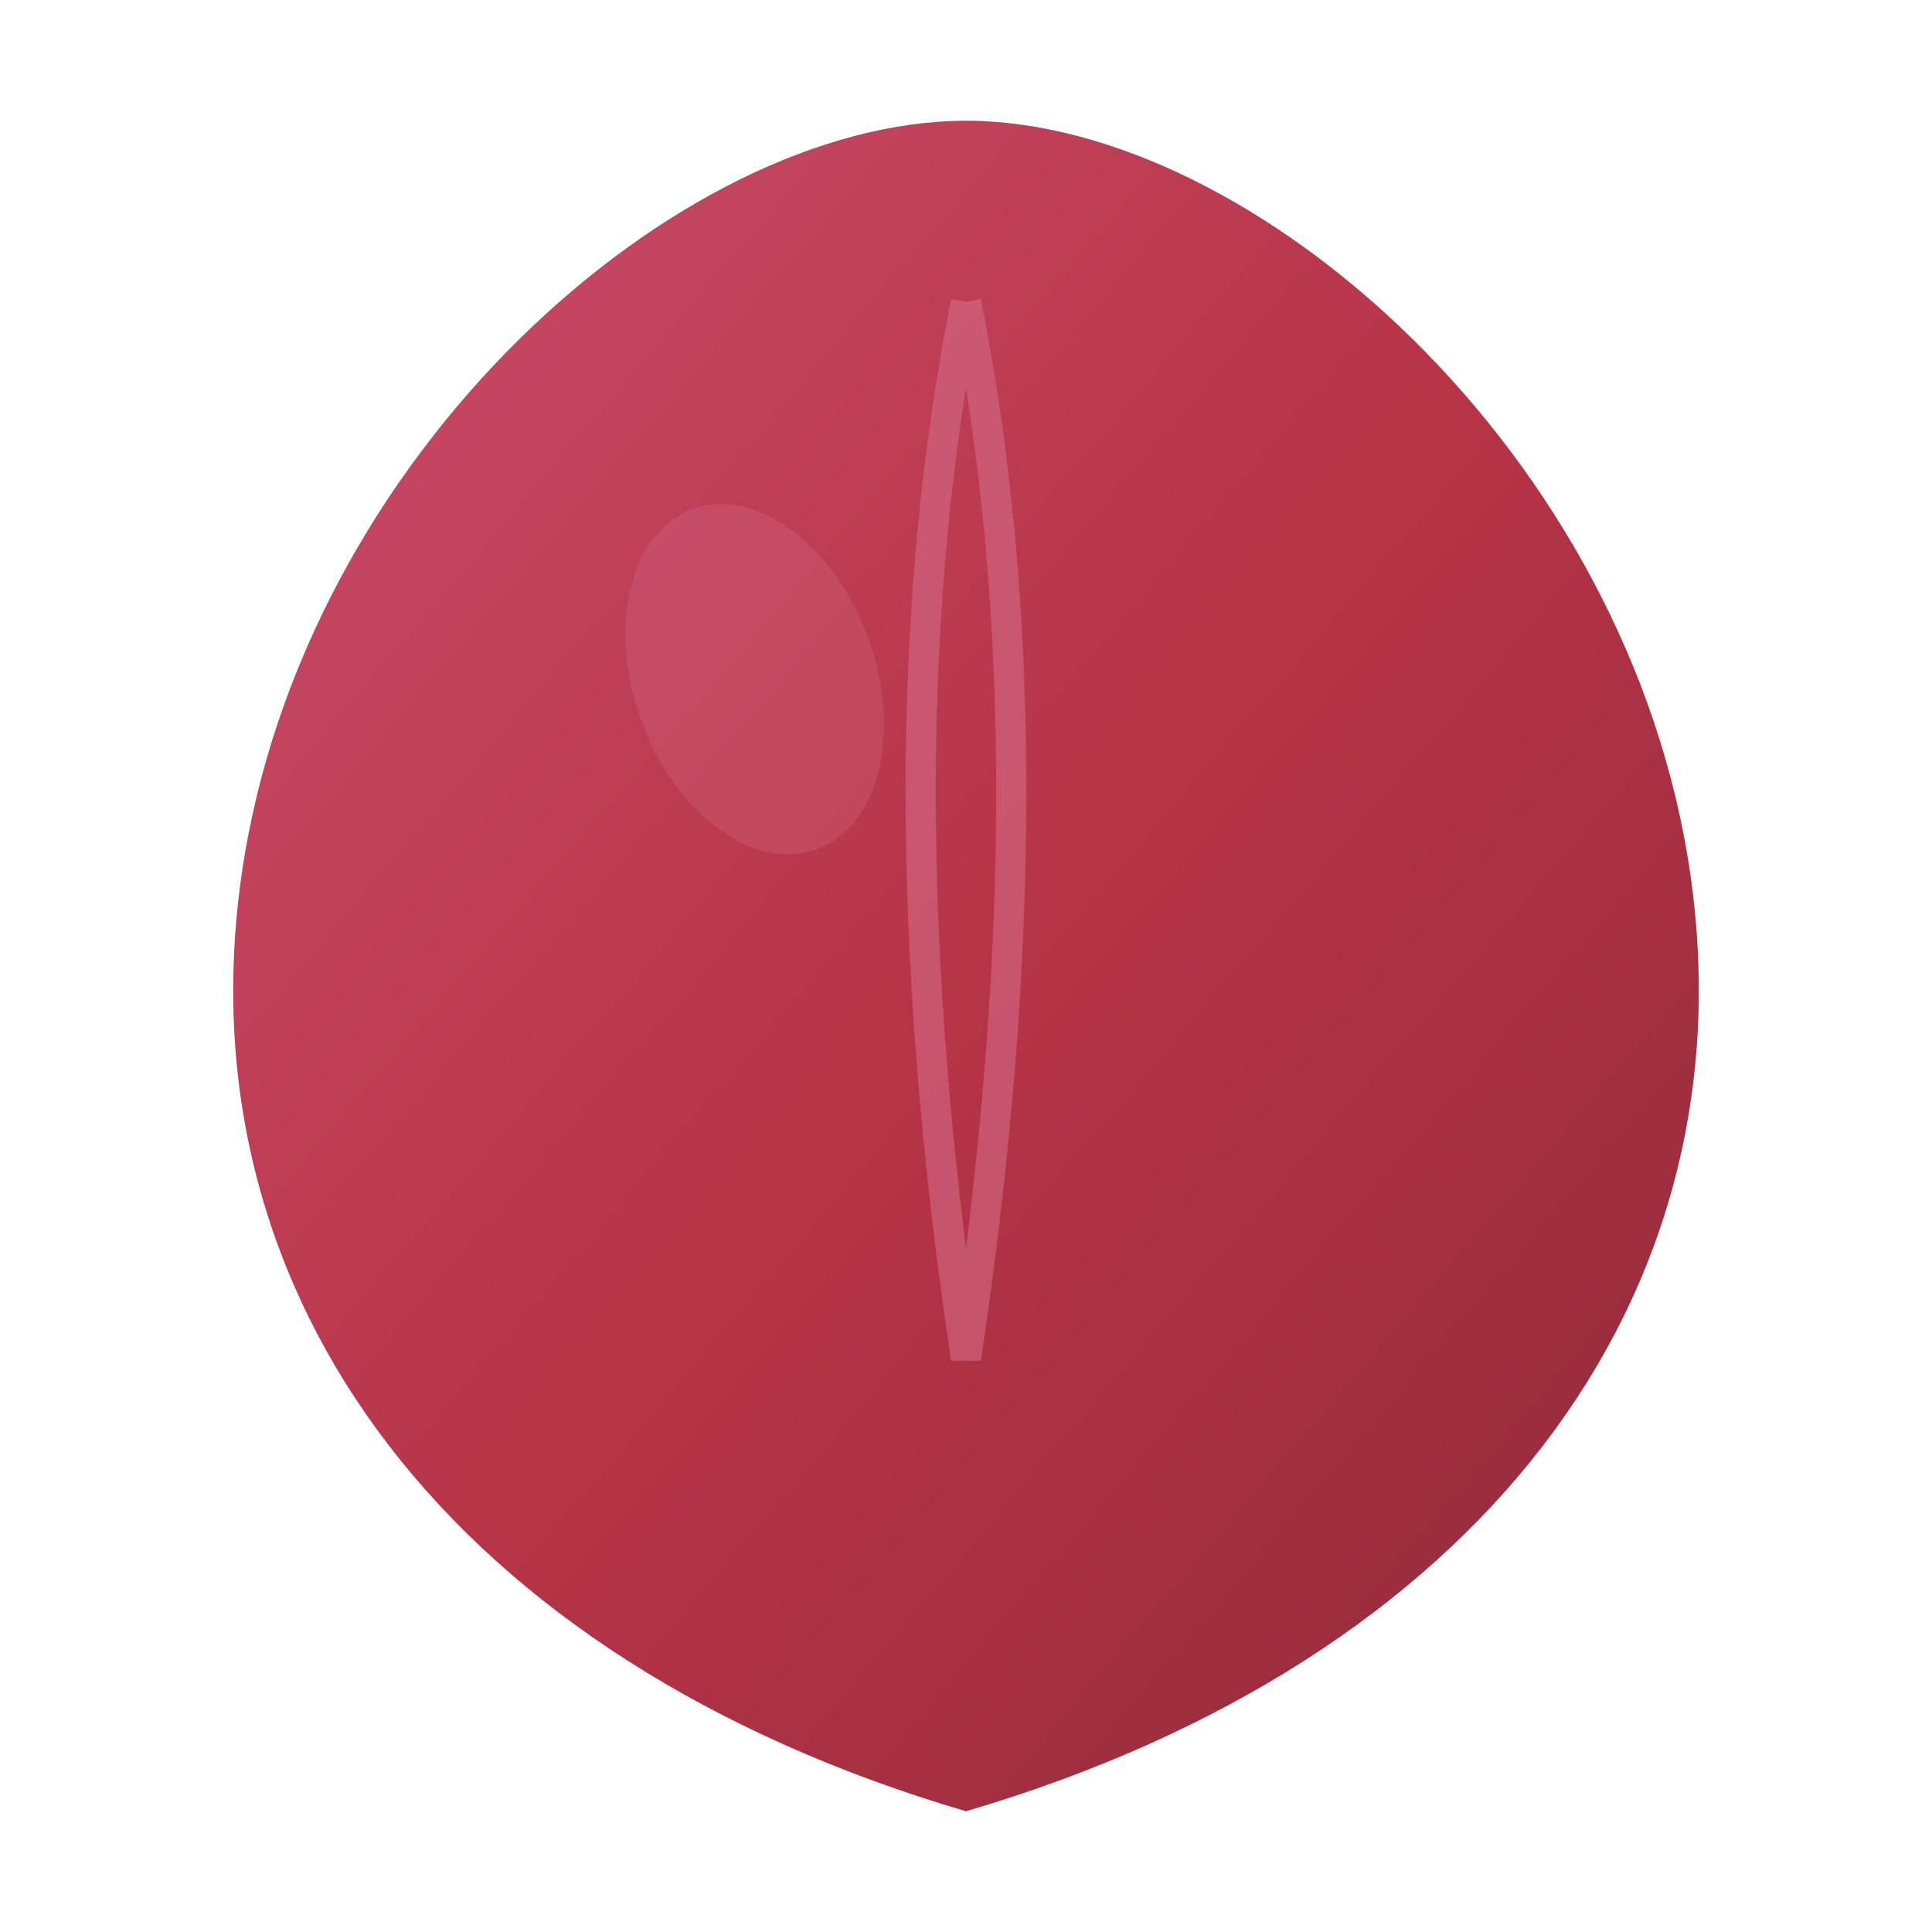
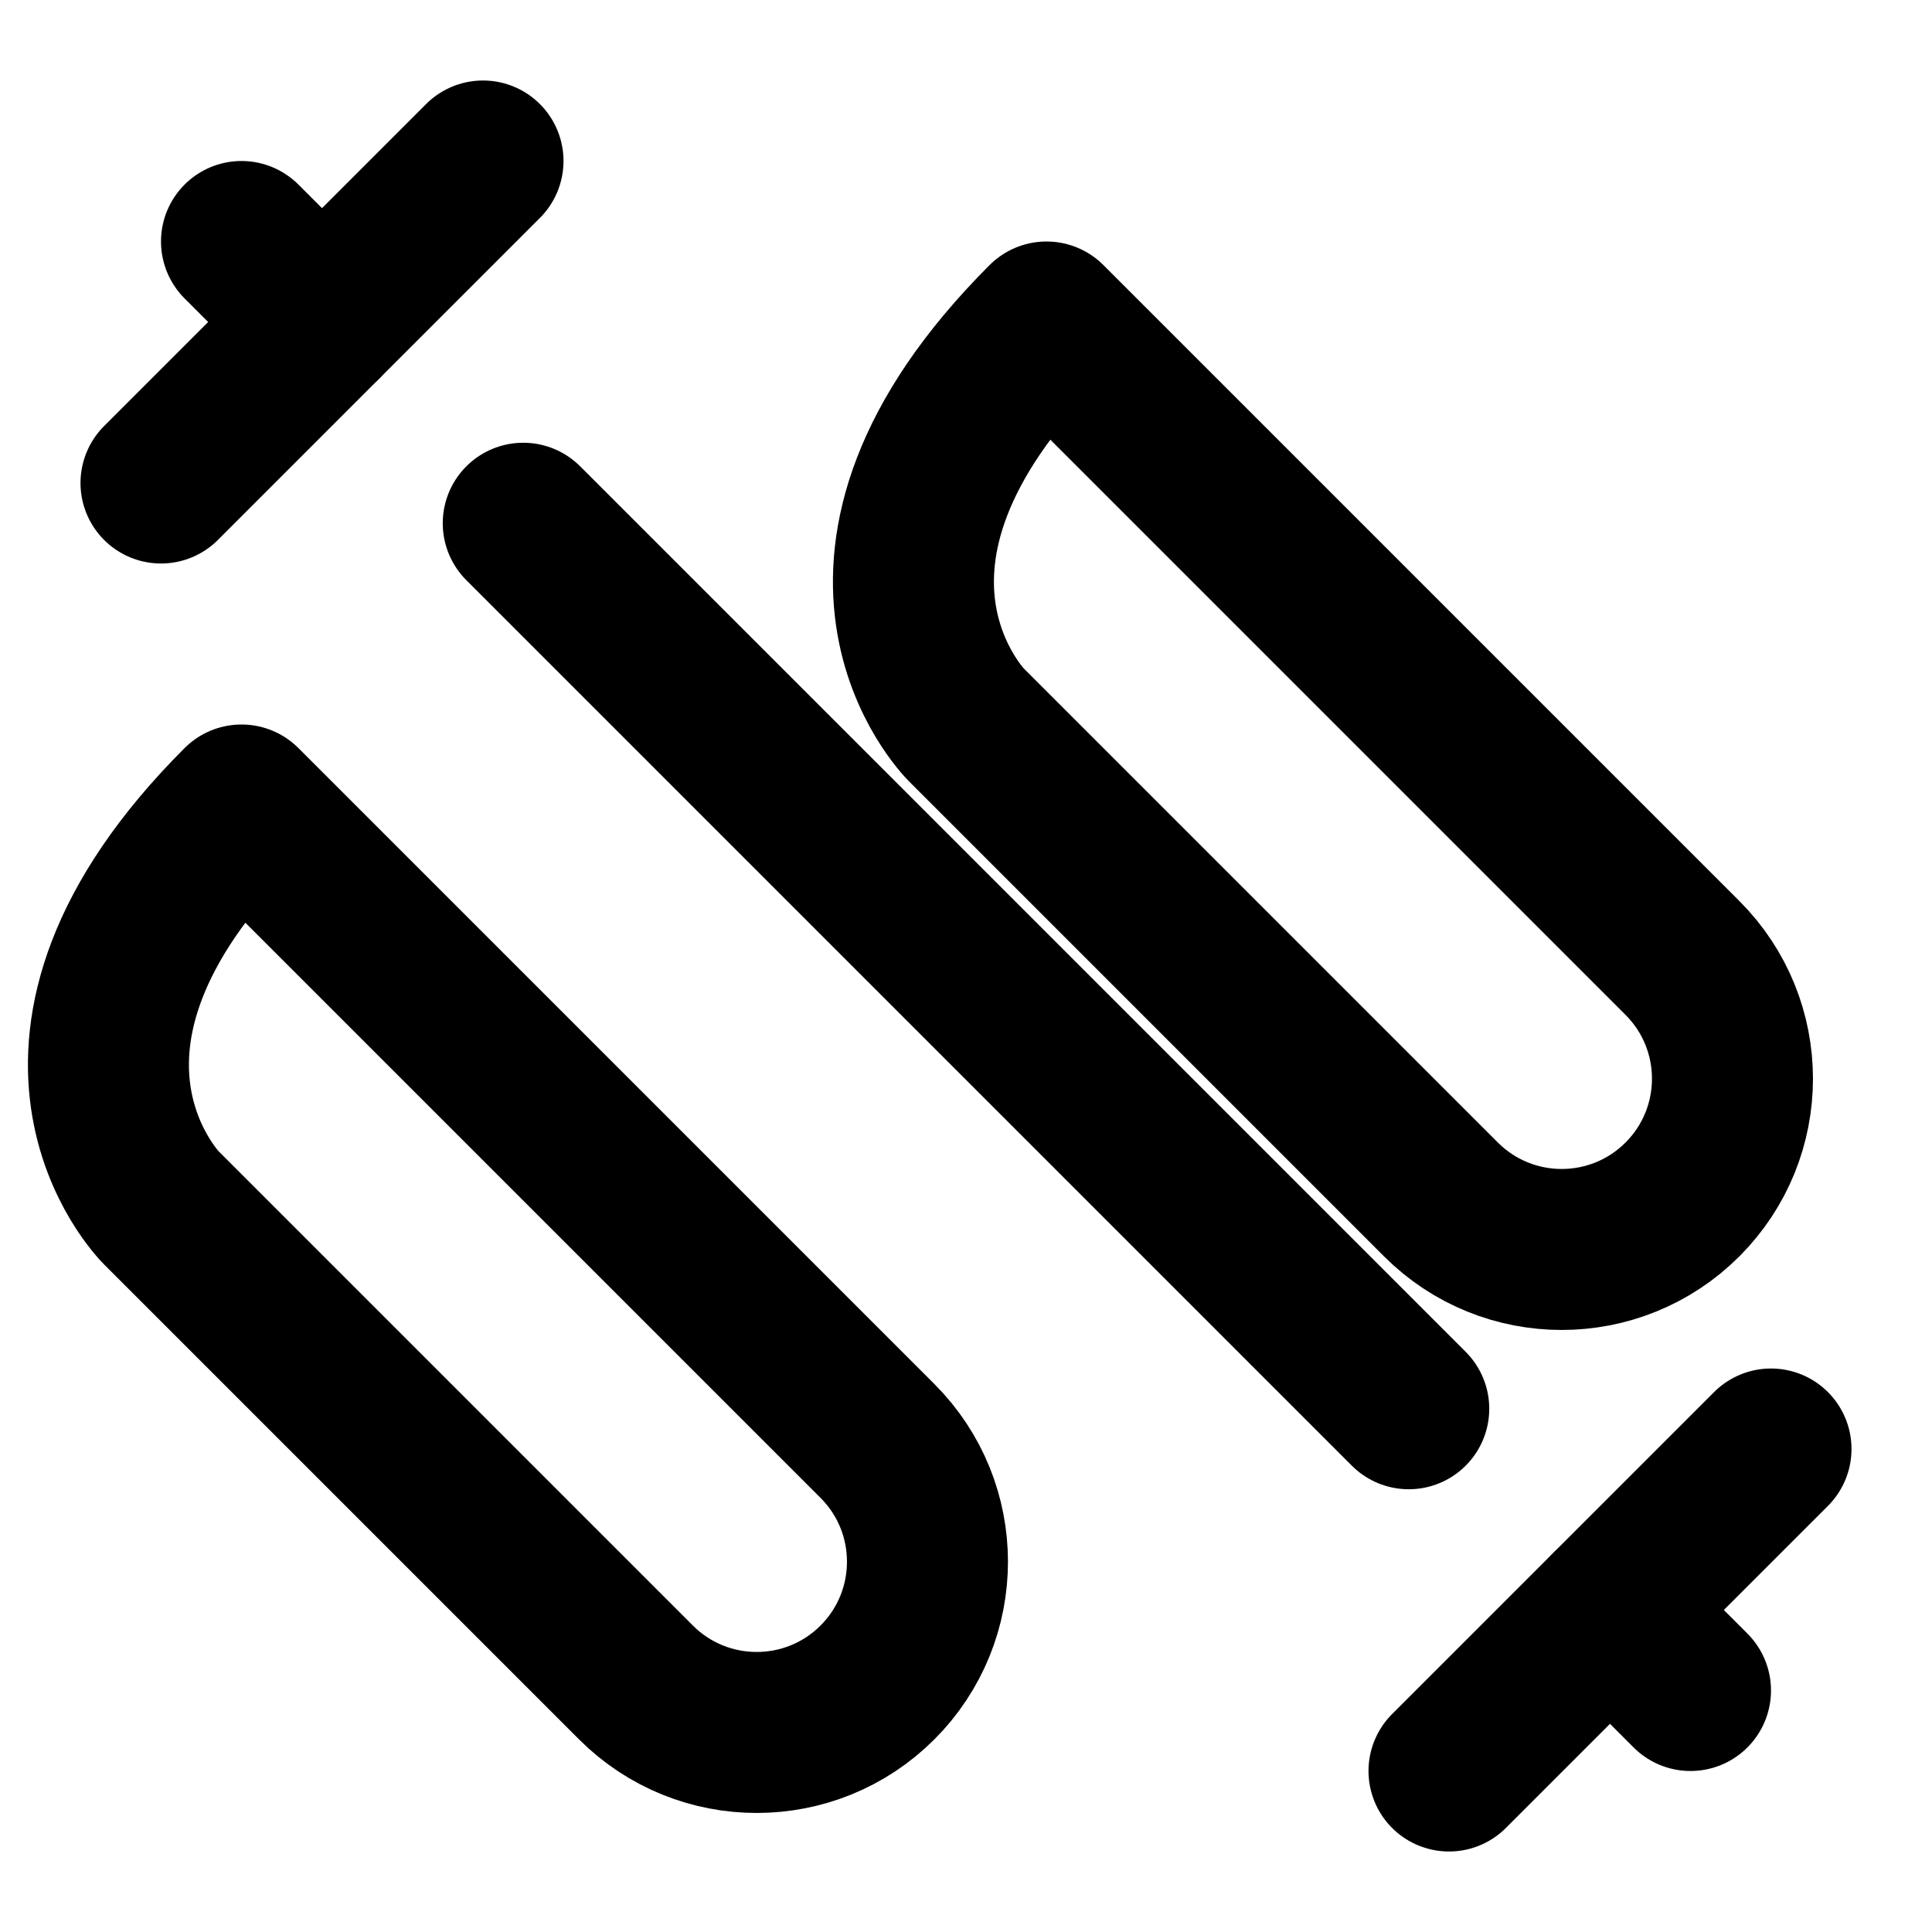
- <svg xmlns="http://www.w3.org/2000/svg" viewBox="0 0 128 128">
-   <defs>
-     <linearGradient id="petalGradient" x1="0%" y1="0%" x2="100%" y2="100%">
-       <stop offset="0%" style="stop-color:#c94d6d" />
-       <stop offset="50%" style="stop-color:#b73446" />
-       <stop offset="100%" style="stop-color:#8f2a3a" />
-     </linearGradient>
-   </defs>
-   <path d="M64 8 C45 8, 20 30, 16 58 C12 86, 30 110, 64 120 C98 110, 116 86, 112 58 C108 30, 83 8, 64 8 Z" fill="url(#petalGradient)" />
-   <path d="M64 20 Q58 50, 64 90 Q70 50, 64 20" fill="none" stroke="#d46b85" stroke-width="2" opacity="0.6" />
-   <ellipse cx="50" cy="45" rx="8" ry="12" fill="#d46b85" opacity="0.3" transform="rotate(-20 50 45)" />
+ <svg xmlns="http://www.w3.org/2000/svg" viewBox="0 0 24 24" fill="none" stroke="currentColor" stroke-width="2" stroke-linecap="round" stroke-linejoin="round" class="lucide lucide-dumbbell">
+   <path d="m6.5 6.5 11 11" />
+   <path d="m21 21-1-1" />
+   <path d="m3 3 1 1" />
+   <path d="m18 22 4-4" />
+   <path d="m2 6 4-4" />
+   <path d="m3 10 7.9 7.9a2.12 2.12 0 1 1-3 3L2 15s-2-2 1-5" />
+   <path d="m13 4 7.9 7.9a2.12 2.12 0 1 1-3 3L12 9s-2-2 1-5" />
</svg>
